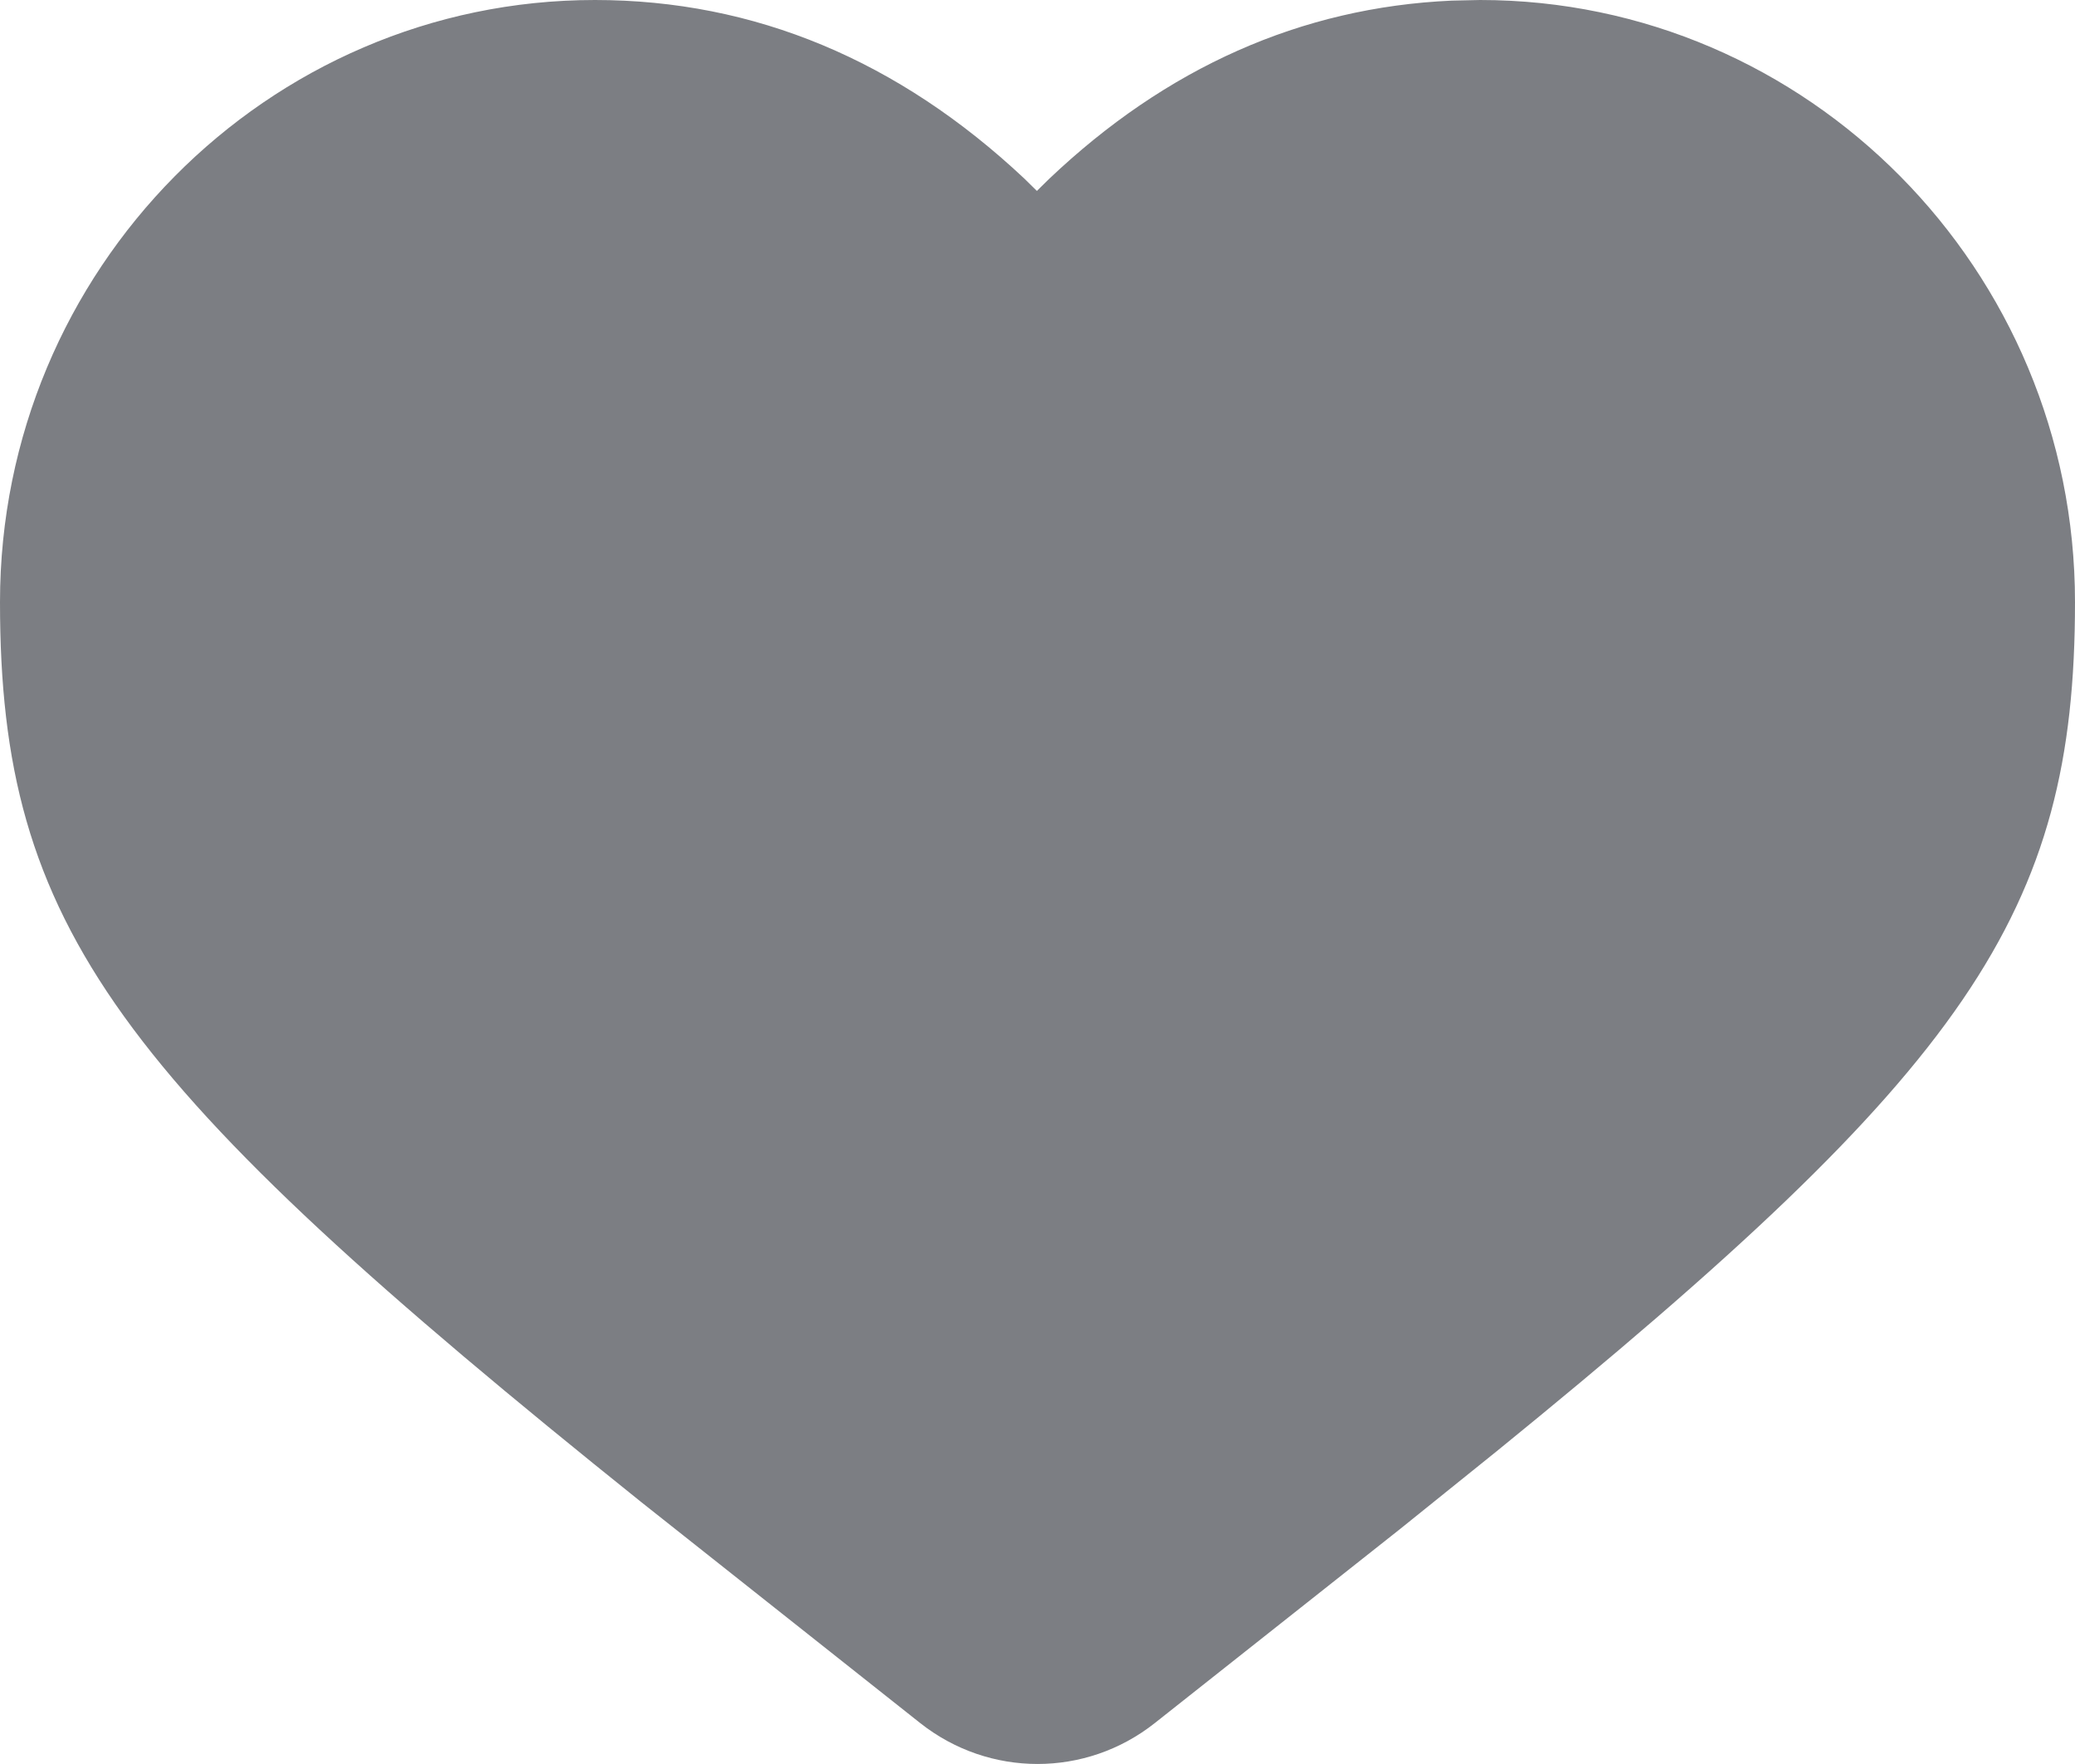
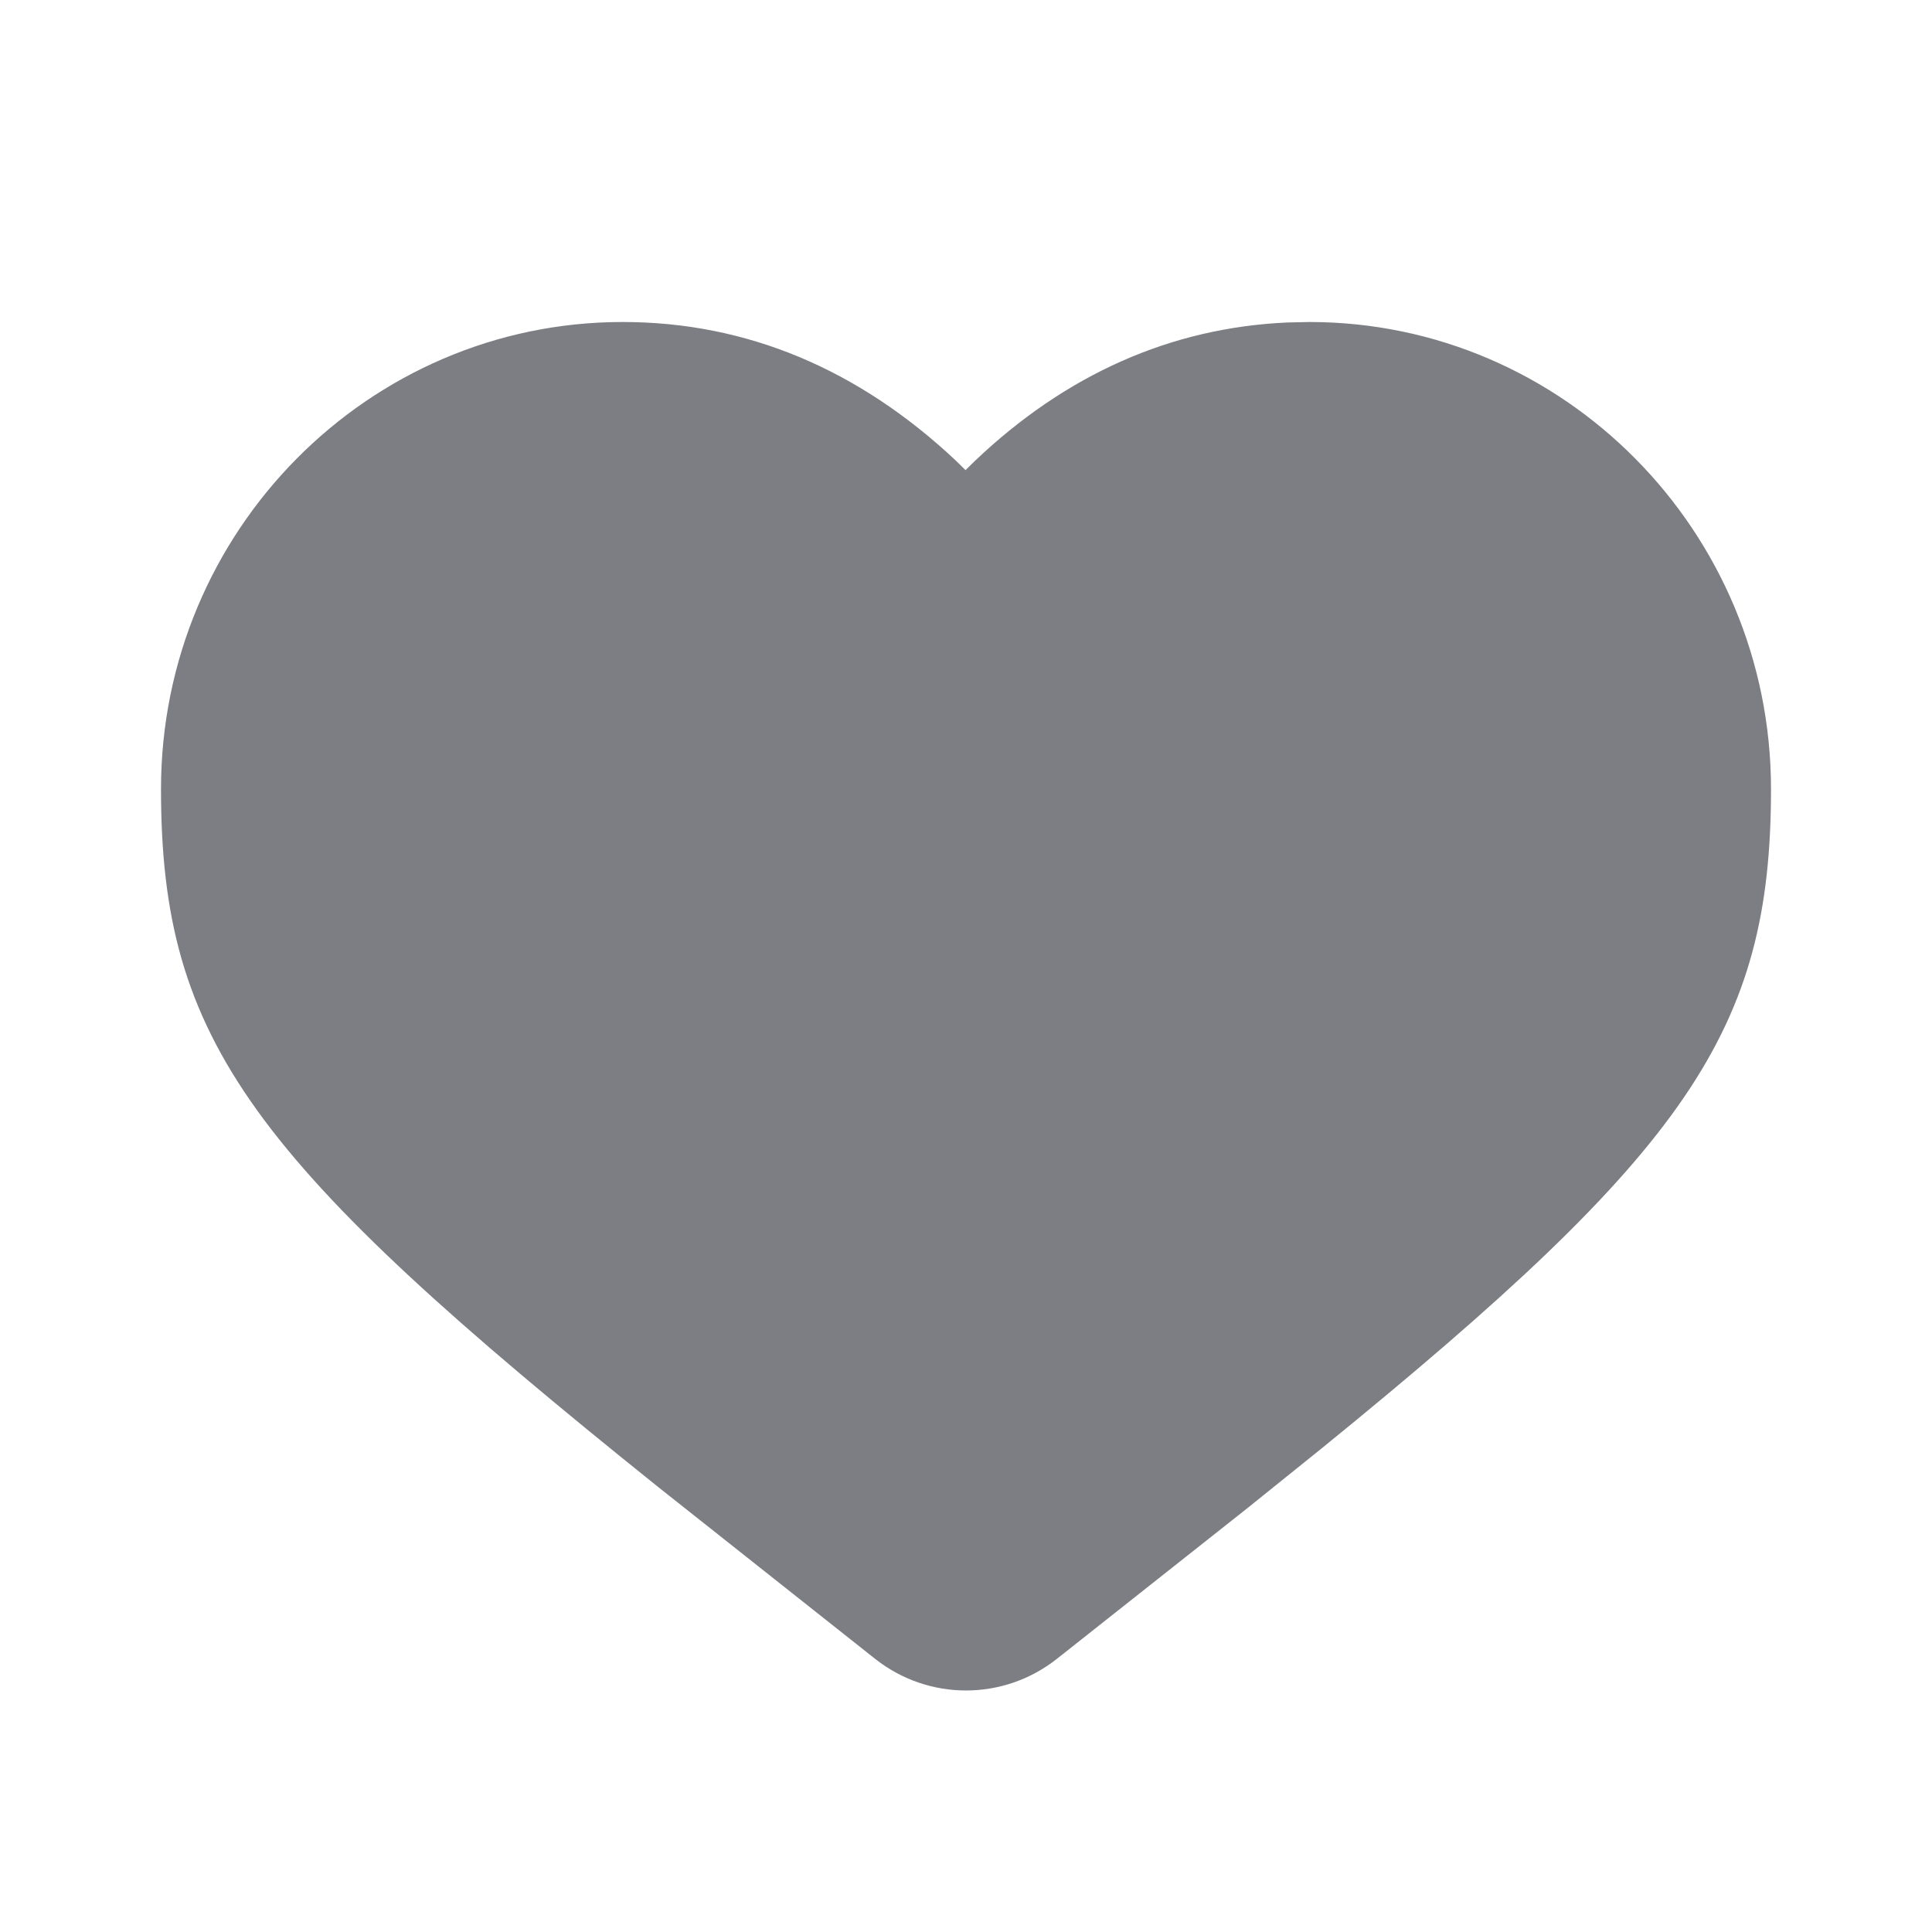
- <svg xmlns="http://www.w3.org/2000/svg" width="20" height="17" viewBox="0 0 20 17" fill="none">
-   <path d="M10.111 1.725C11.239 0.653 12.54 0.071 13.992 0.006L14.266 0C17.423 0 20 2.599 20 5.803C20 8.806 18.965 10.296 14.427 13.985L13.494 14.736L11.13 16.606C10.466 17.131 9.535 17.131 8.87 16.606L6.182 14.477C1.127 10.423 0 8.937 0 5.803C0 2.599 2.577 0 5.734 0C7.275 0 8.663 0.585 9.872 1.72L9.994 1.84L10.111 1.725Z" fill="#7C7E83" />
+ <svg xmlns="http://www.w3.org/2000/svg" width="24" height="24" viewBox="0 0 24 24" fill="none">
+   <path d="M12.111 5.725C13.239 4.653 14.54 4.071 15.992 4.006L16.266 4C19.423 4 22 6.599 22 9.803C22 12.806 20.965 14.296 16.427 17.985L15.494 18.736L13.13 20.606C12.466 21.131 11.534 21.131 10.87 20.606L8.182 18.477C3.127 14.423 2 12.937 2 9.803C2 6.599 4.577 4 7.734 4C9.275 4 10.663 4.585 11.872 5.72L11.994 5.84L12.111 5.725Z" fill="#7C7E83" />
</svg>
